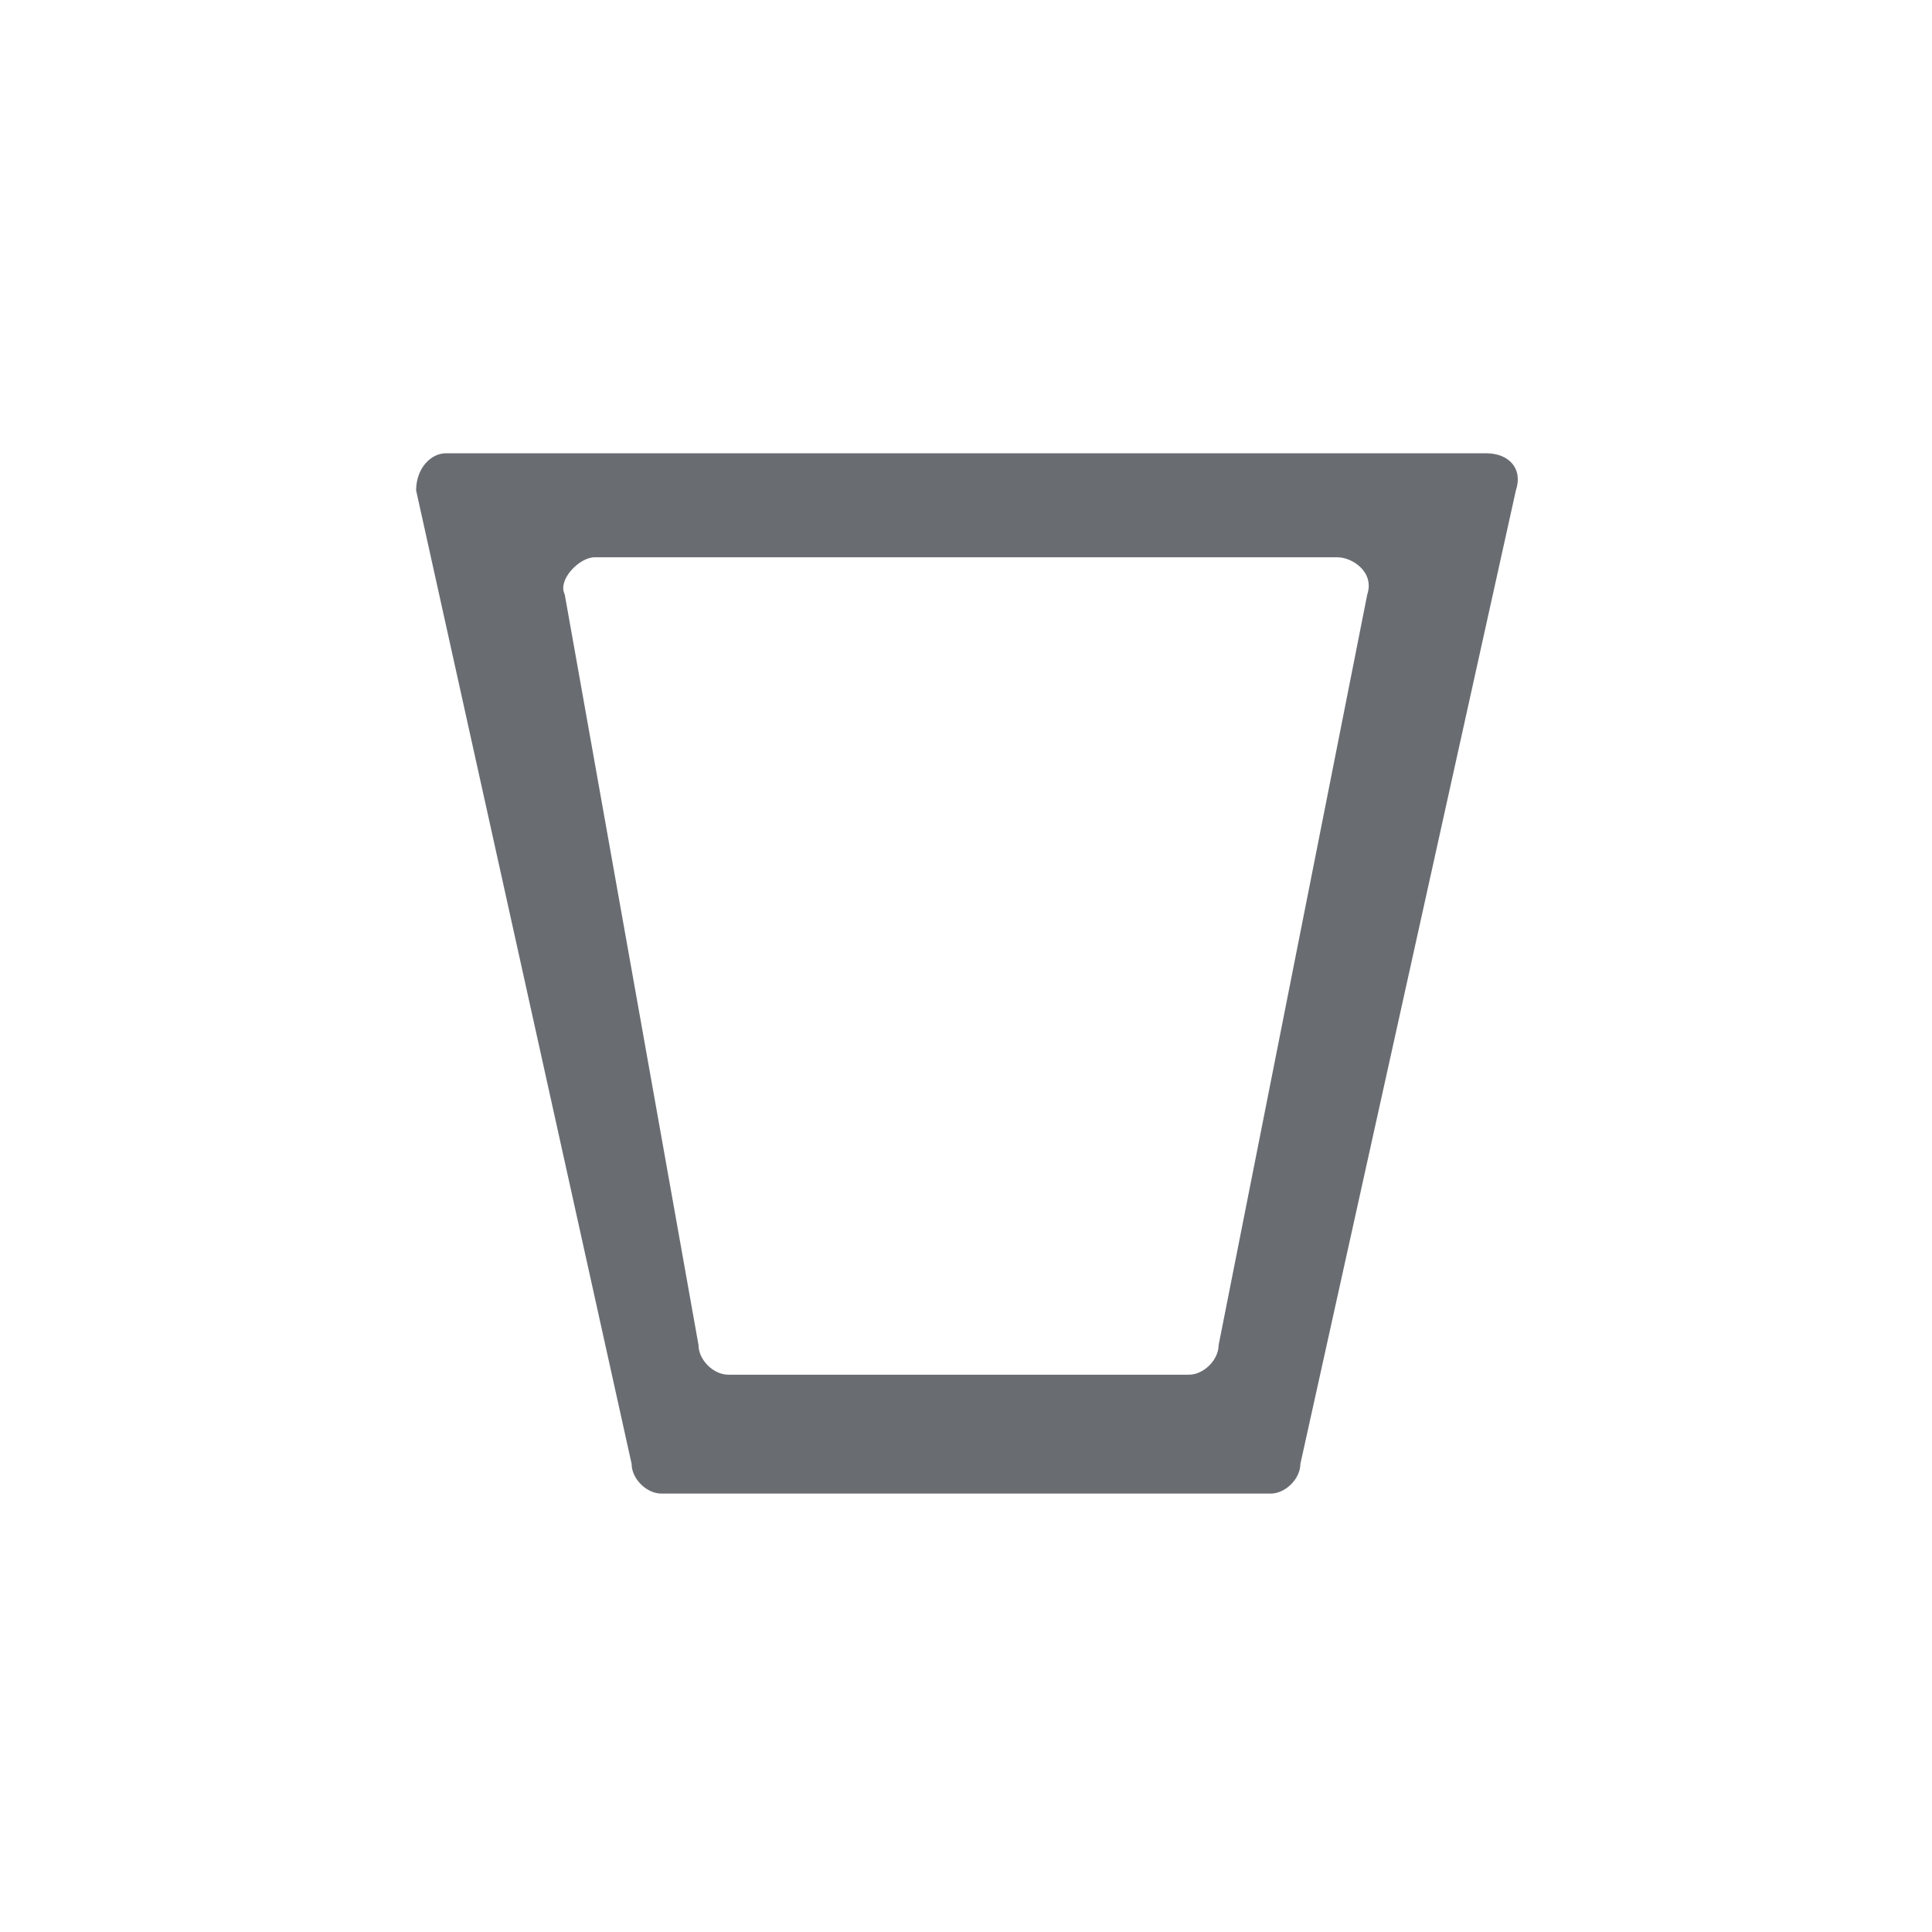
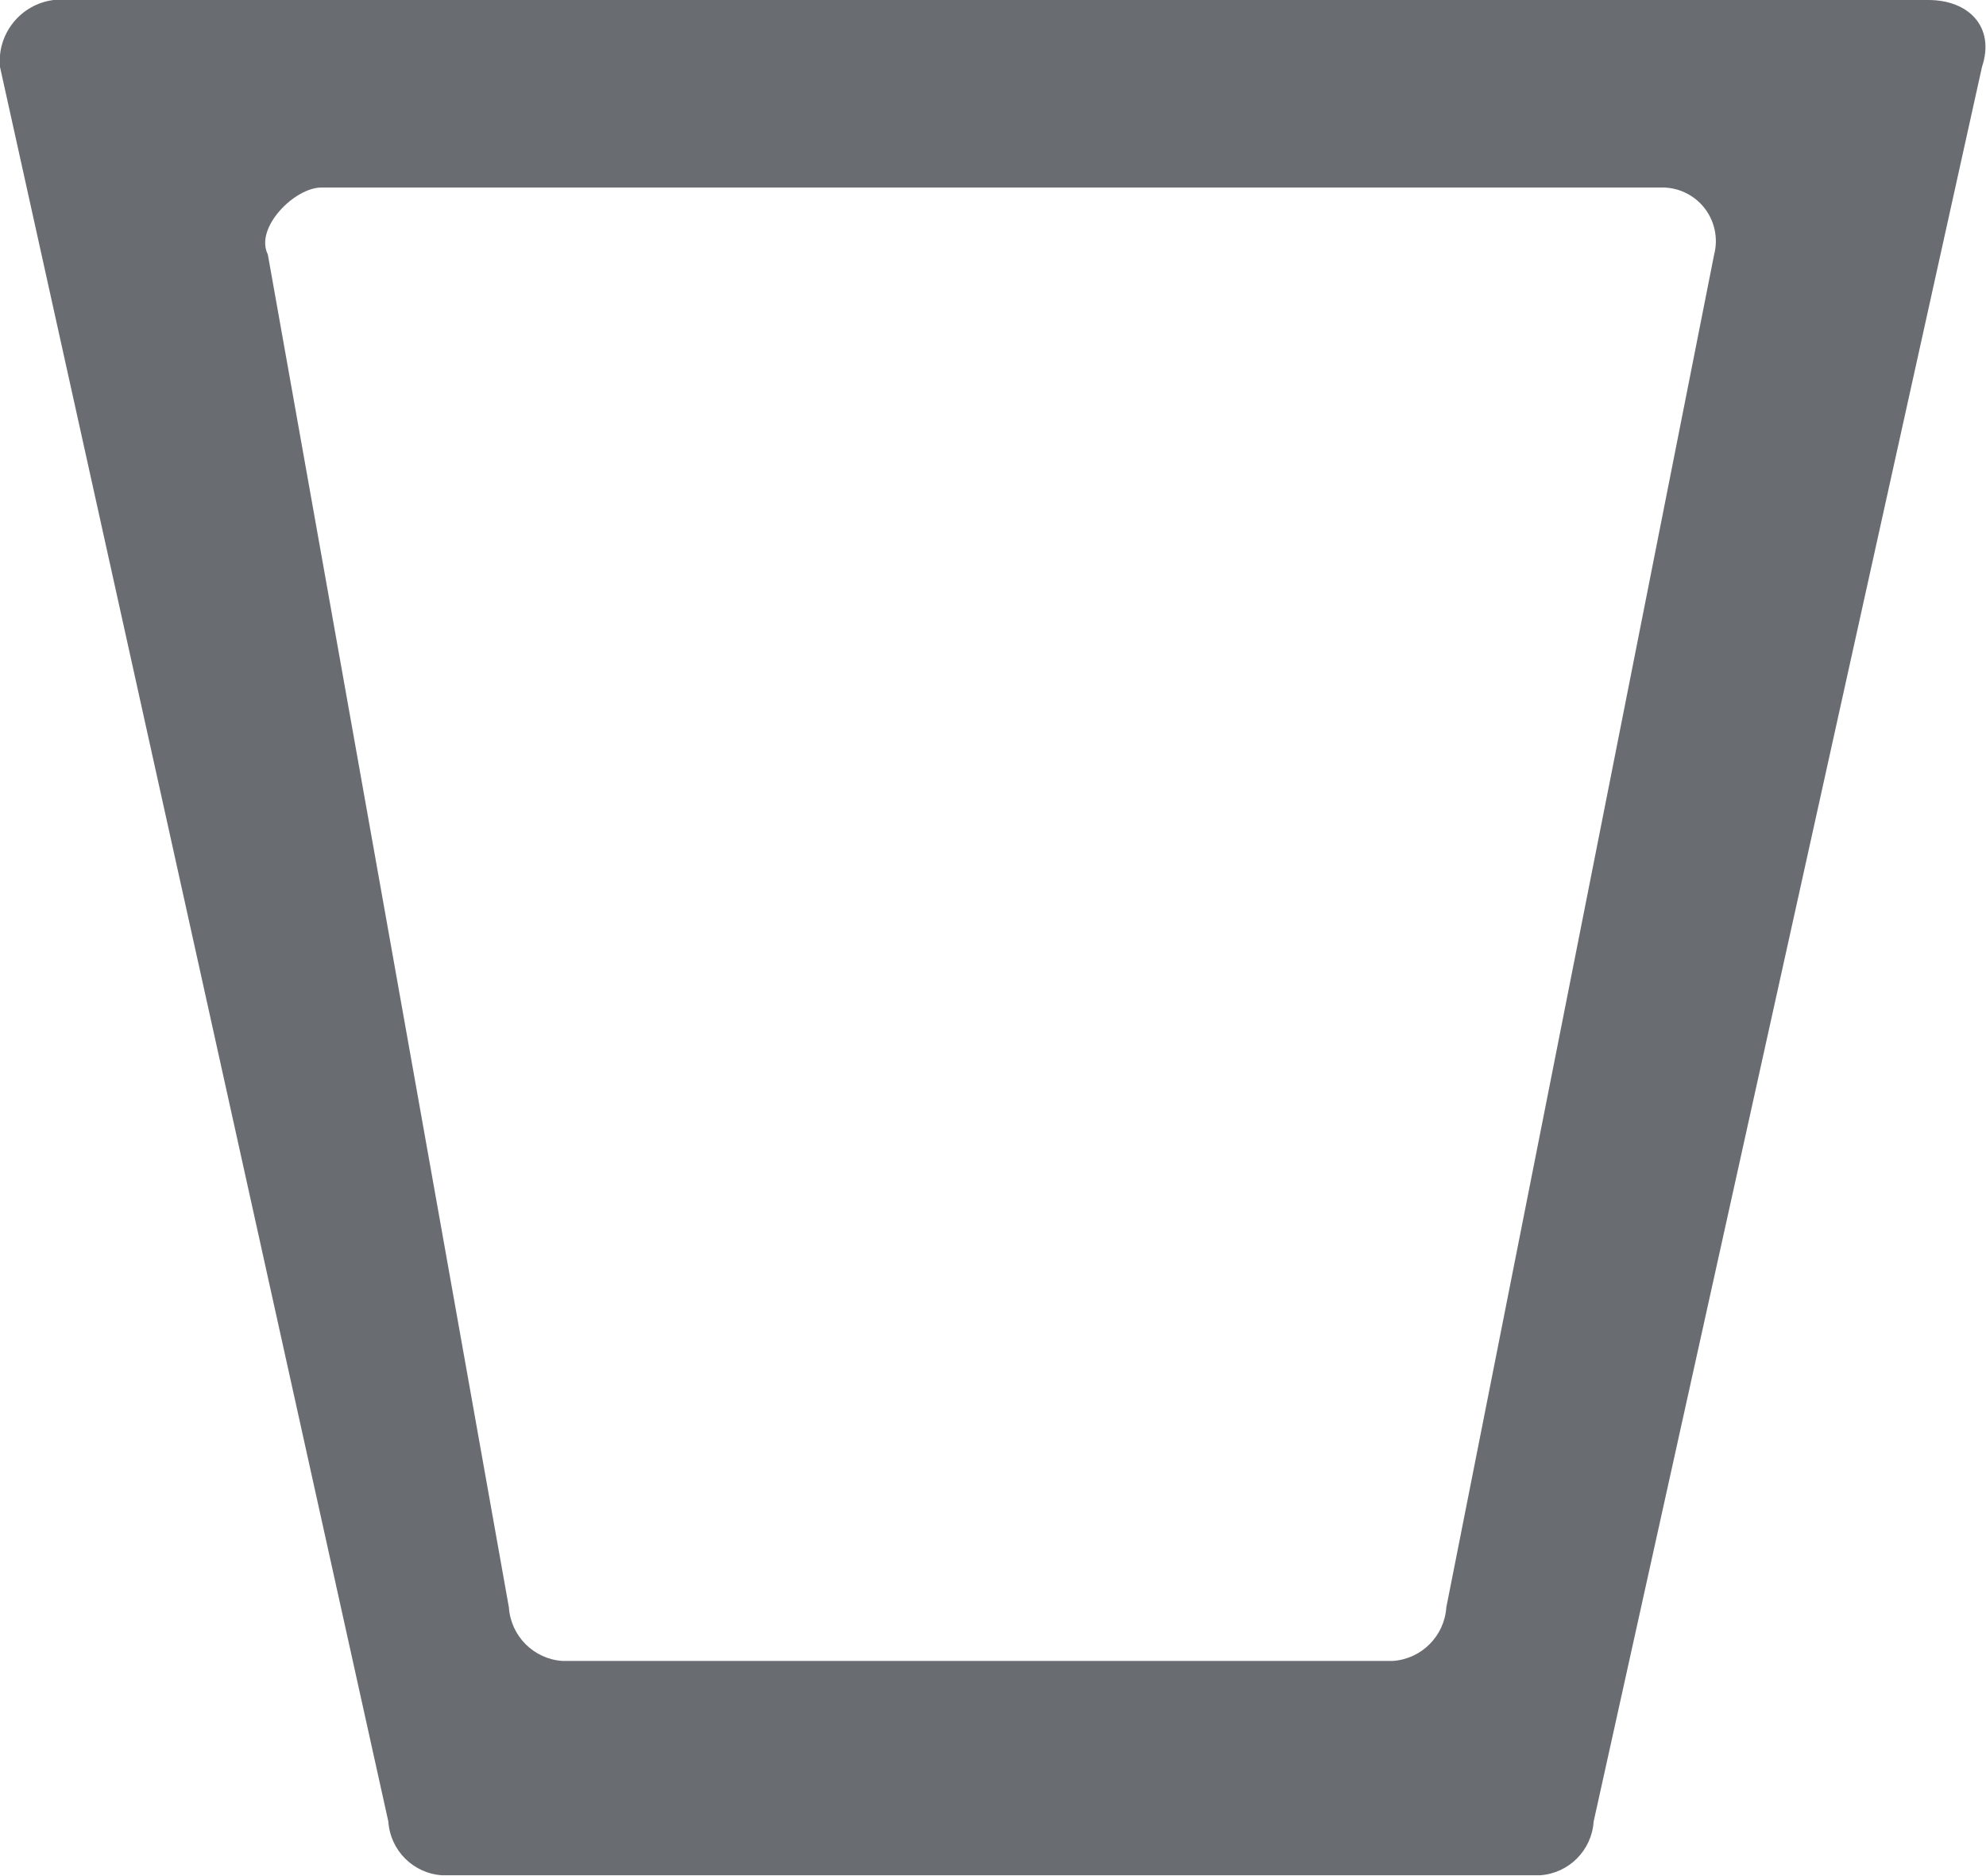
- <svg xmlns="http://www.w3.org/2000/svg" version="1.1" id="Layer_1" x="0px" y="0px" viewBox="0 0 26 26" enable-background="new 0 0 26 26" xml:space="preserve">
-   <path fill-rule="evenodd" clip-rule="evenodd" fill="#696D72" d="M17.1,20.1H8.9c-0.2,0-0.4-0.2-0.4-0.4L5.6,6.6  c0-0.3,0.2-0.5,0.4-0.5h14c0.3,0,0.5,0.2,0.4,0.5l-2.9,13.1C17.5,19.9,17.3,20.1,17.1,20.1z M7.6,8l1.8,10.1c0,0.2,0.2,0.4,0.4,0.4  h6.2c0.2,0,0.4-0.2,0.4-0.4L18.4,8c0.1-0.3-0.2-0.5-0.4-0.5H8C7.8,7.5,7.5,7.8,7.6,8z" />
+ <svg xmlns="http://www.w3.org/2000/svg" viewBox="0 0 14.83 14">
+   <path d="M17.1,20.1H8.9a.43.43,0,0,1-.4-.4L5.6,6.6A.46.46,0,0,1,6,6.1H20c.3,0,.5.2.4.5L17.5,19.7A.43.43,0,0,1,17.1,20.1ZM7.6,8,9.4,18.1a.43.43,0,0,0,.4.4H16a.43.43,0,0,0,.4-.4L18.4,8a.4.4,0,0,0-.4-.5H8C7.8,7.5,7.5,7.8,7.6,8Z" transform="translate(-5.6 -6.1)" fill="#696d72" fill-rule="evenodd" />
</svg>
